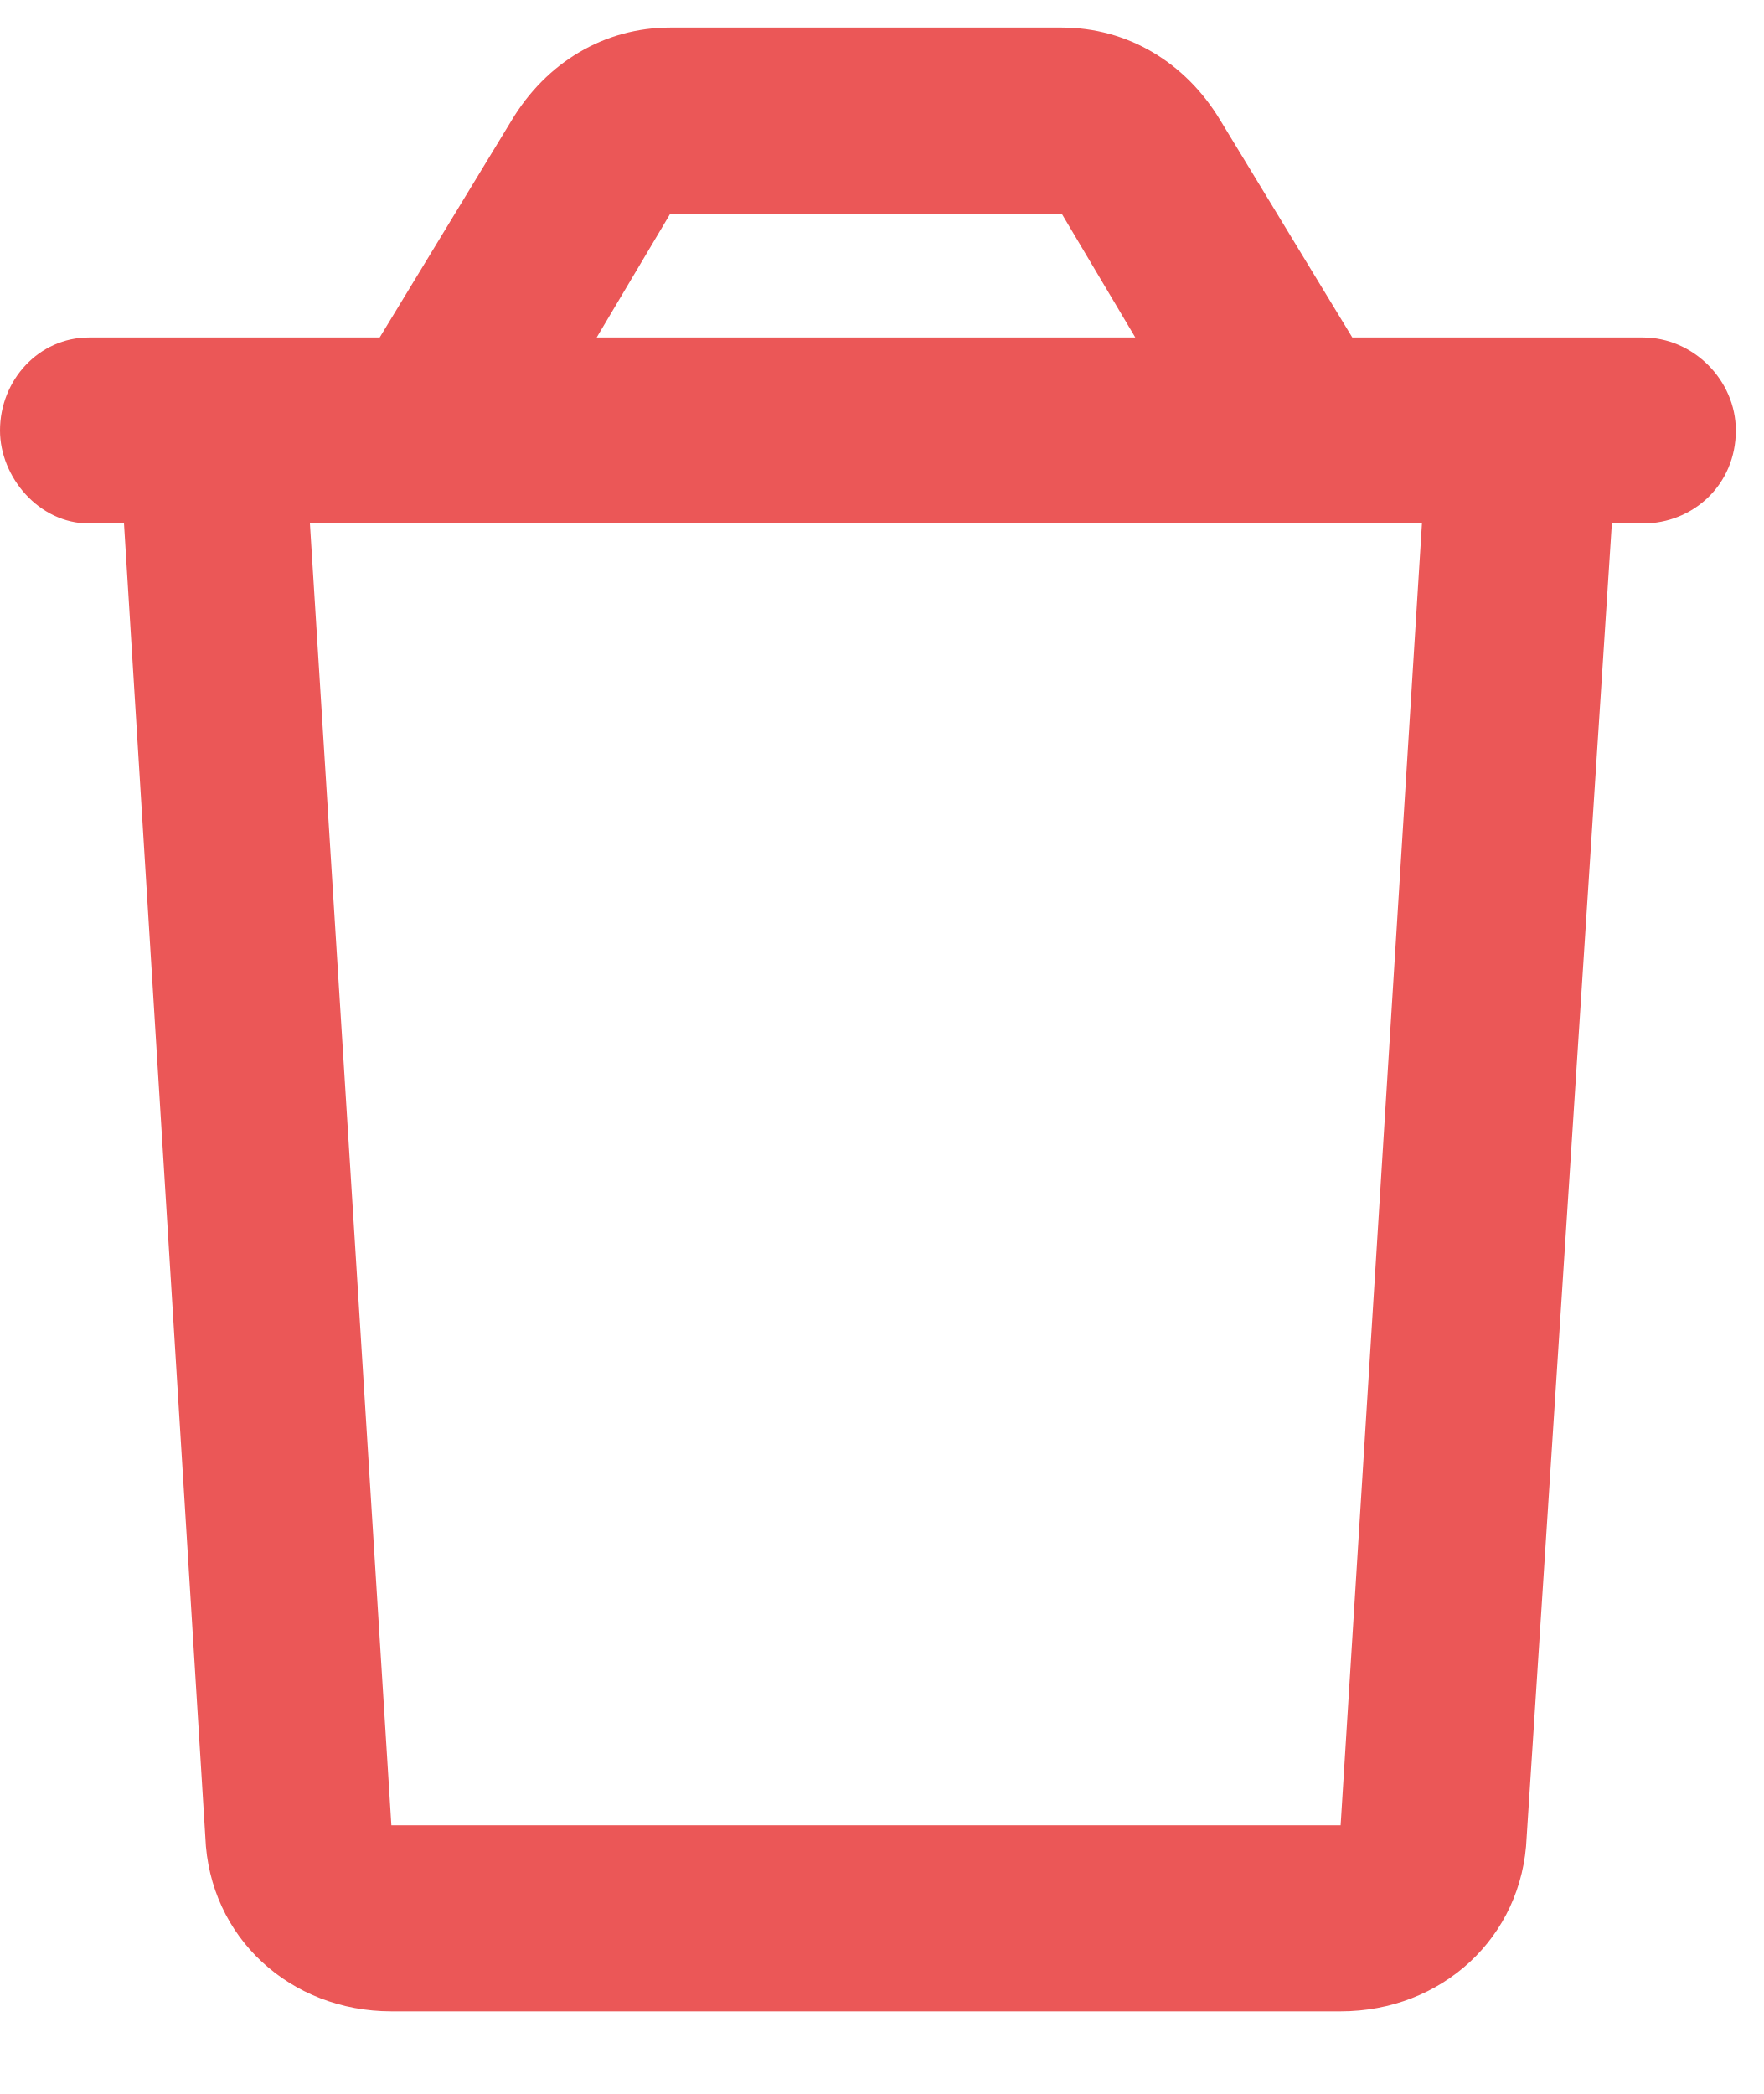
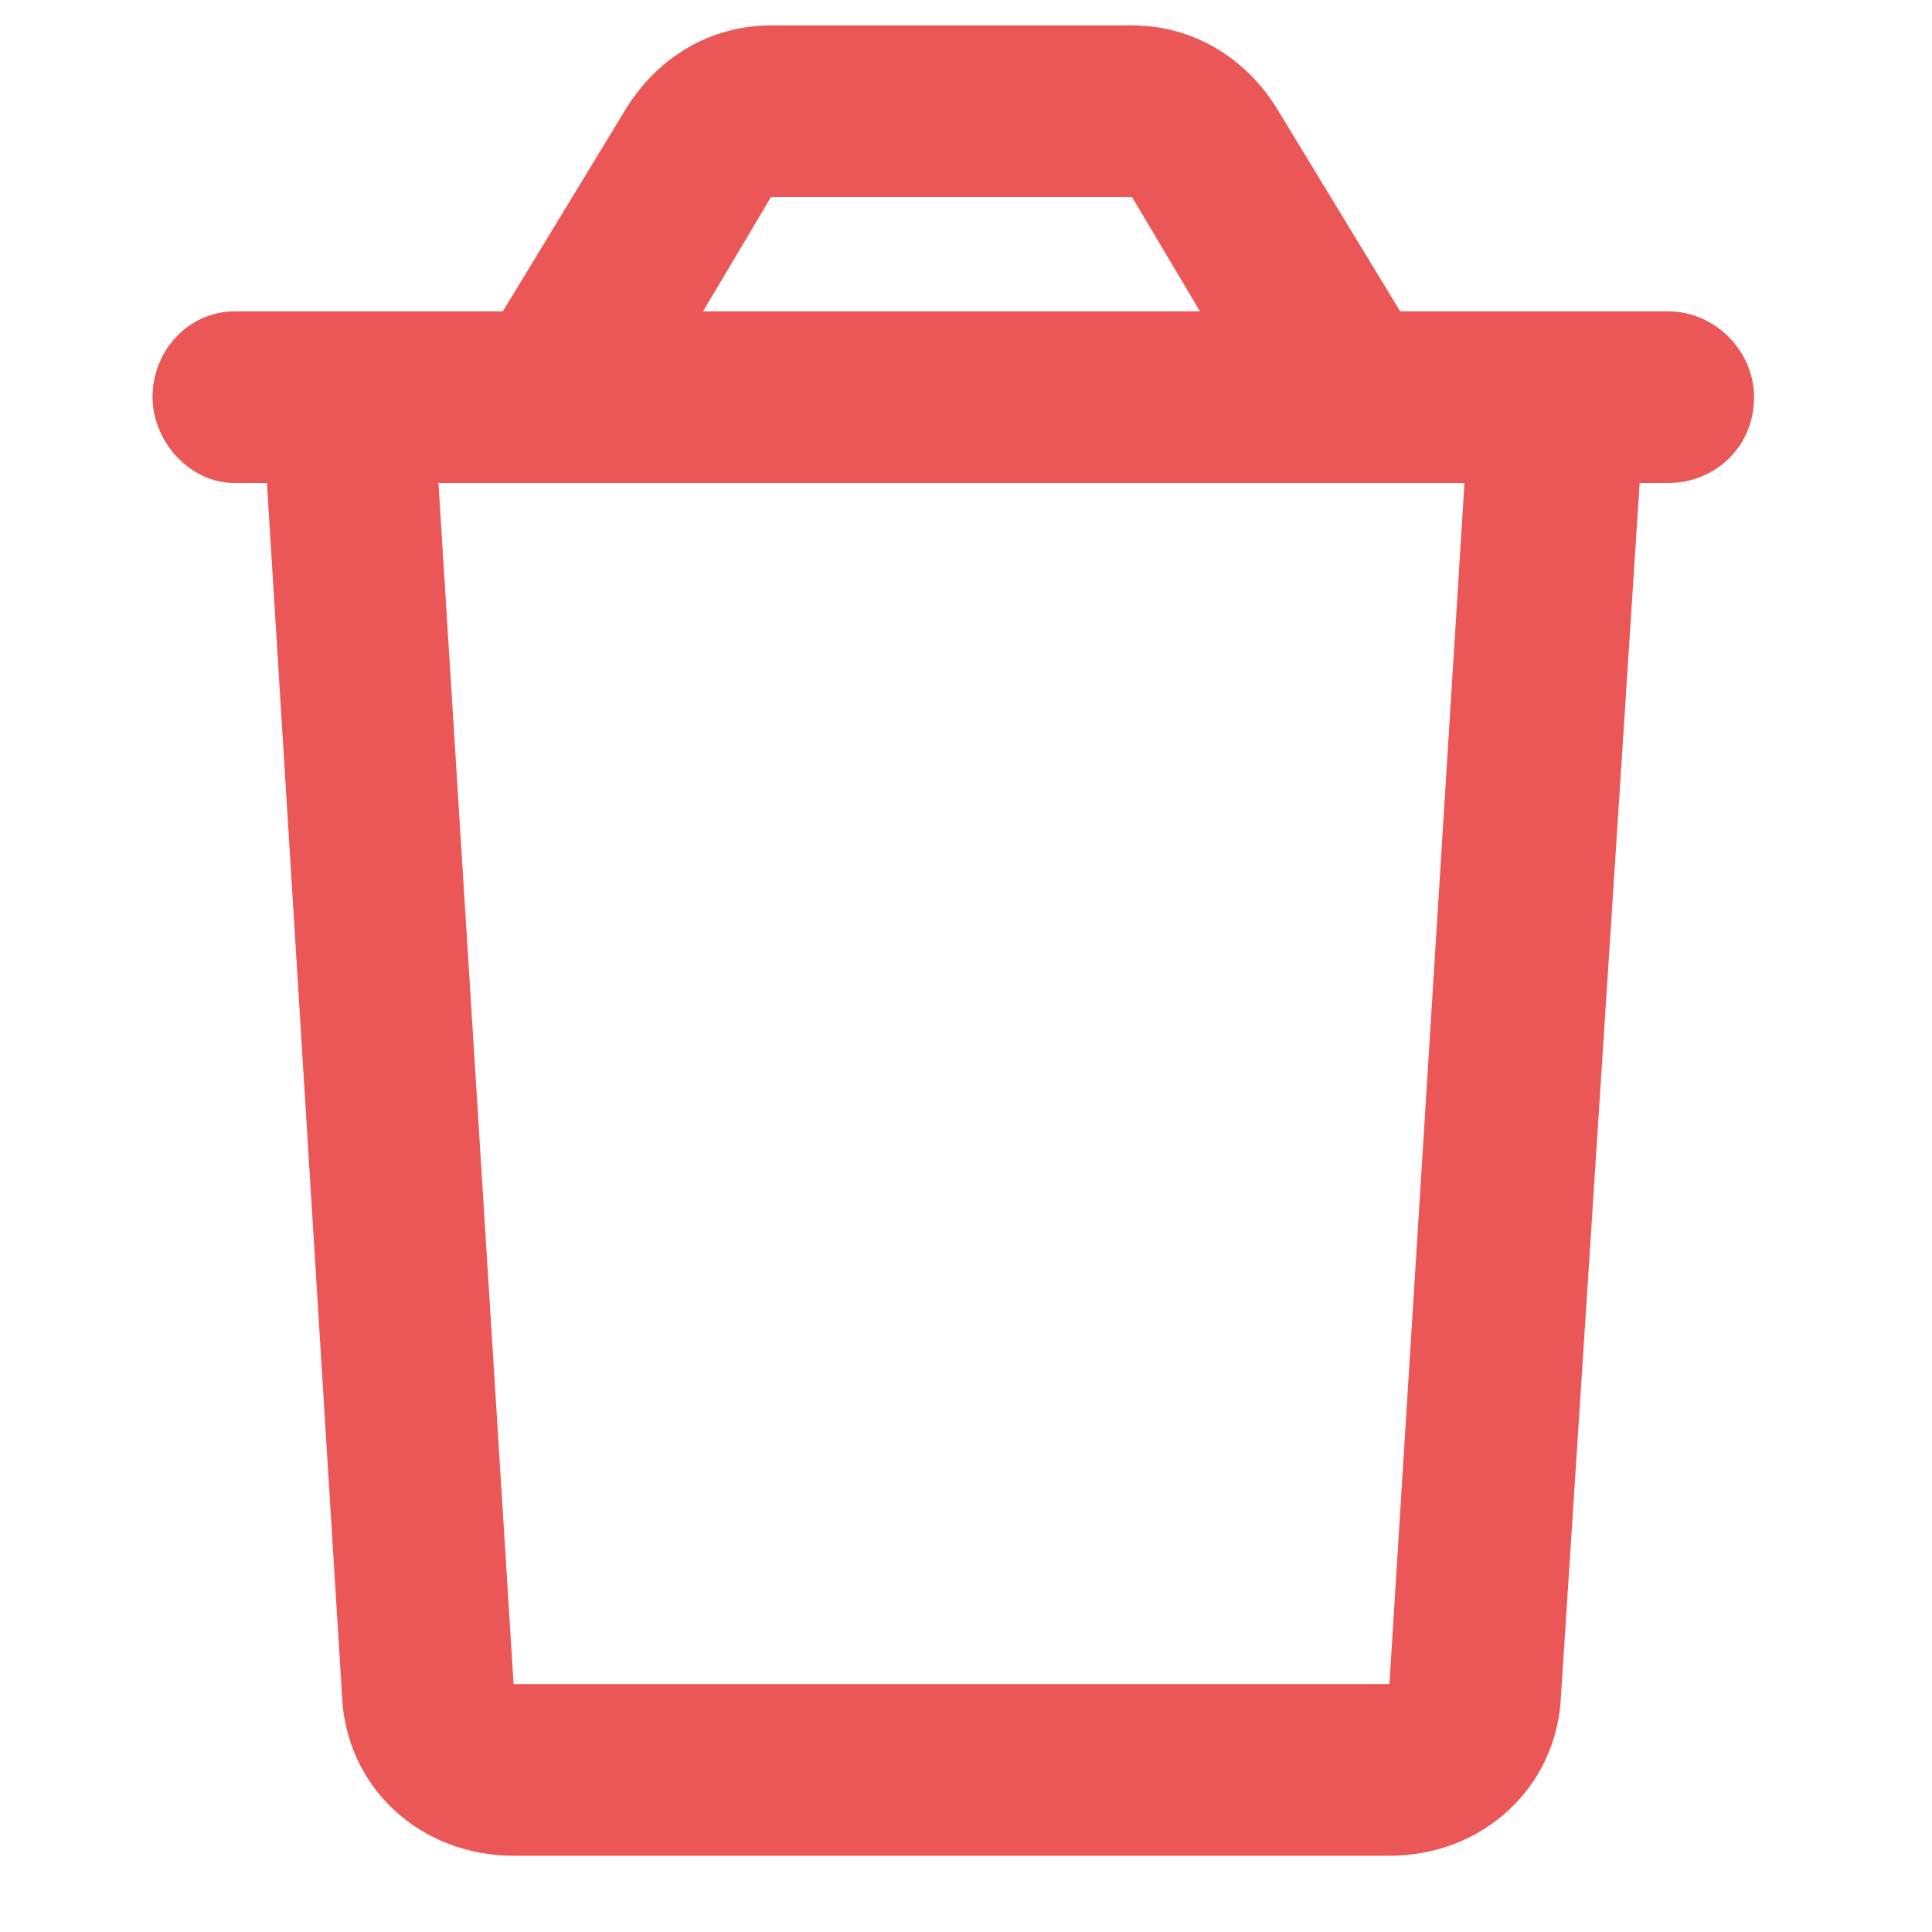
- <svg xmlns="http://www.w3.org/2000/svg" width="16" height="19" viewBox="0 0 16 19" fill="none">
+ <svg xmlns="http://www.w3.org/2000/svg" width="19" height="19" viewBox="0 0 16 19" fill="none">
  <path d="M14.906 3.062H12.27L11.074 1.094C10.758 0.566 10.23 0.25 9.633 0.25H6.082C5.484 0.25 4.957 0.566 4.641 1.094L3.445 3.062H0.809C0.352 3.062 0 3.449 0 3.906C0 4.328 0.352 4.75 0.809 4.75H1.125L1.863 16.668C1.898 17.582 2.637 18.25 3.551 18.25H12.164C13.078 18.25 13.816 17.582 13.852 16.668L14.625 4.75H14.906C15.363 4.75 15.75 4.398 15.75 3.906C15.75 3.449 15.363 3.062 14.906 3.062ZM6.082 1.938H9.633L10.301 3.062H5.414L6.082 1.938ZM12.164 16.562H3.551L2.812 4.75H12.902L12.164 16.562Z" fill="#EB5757" />
</svg>
